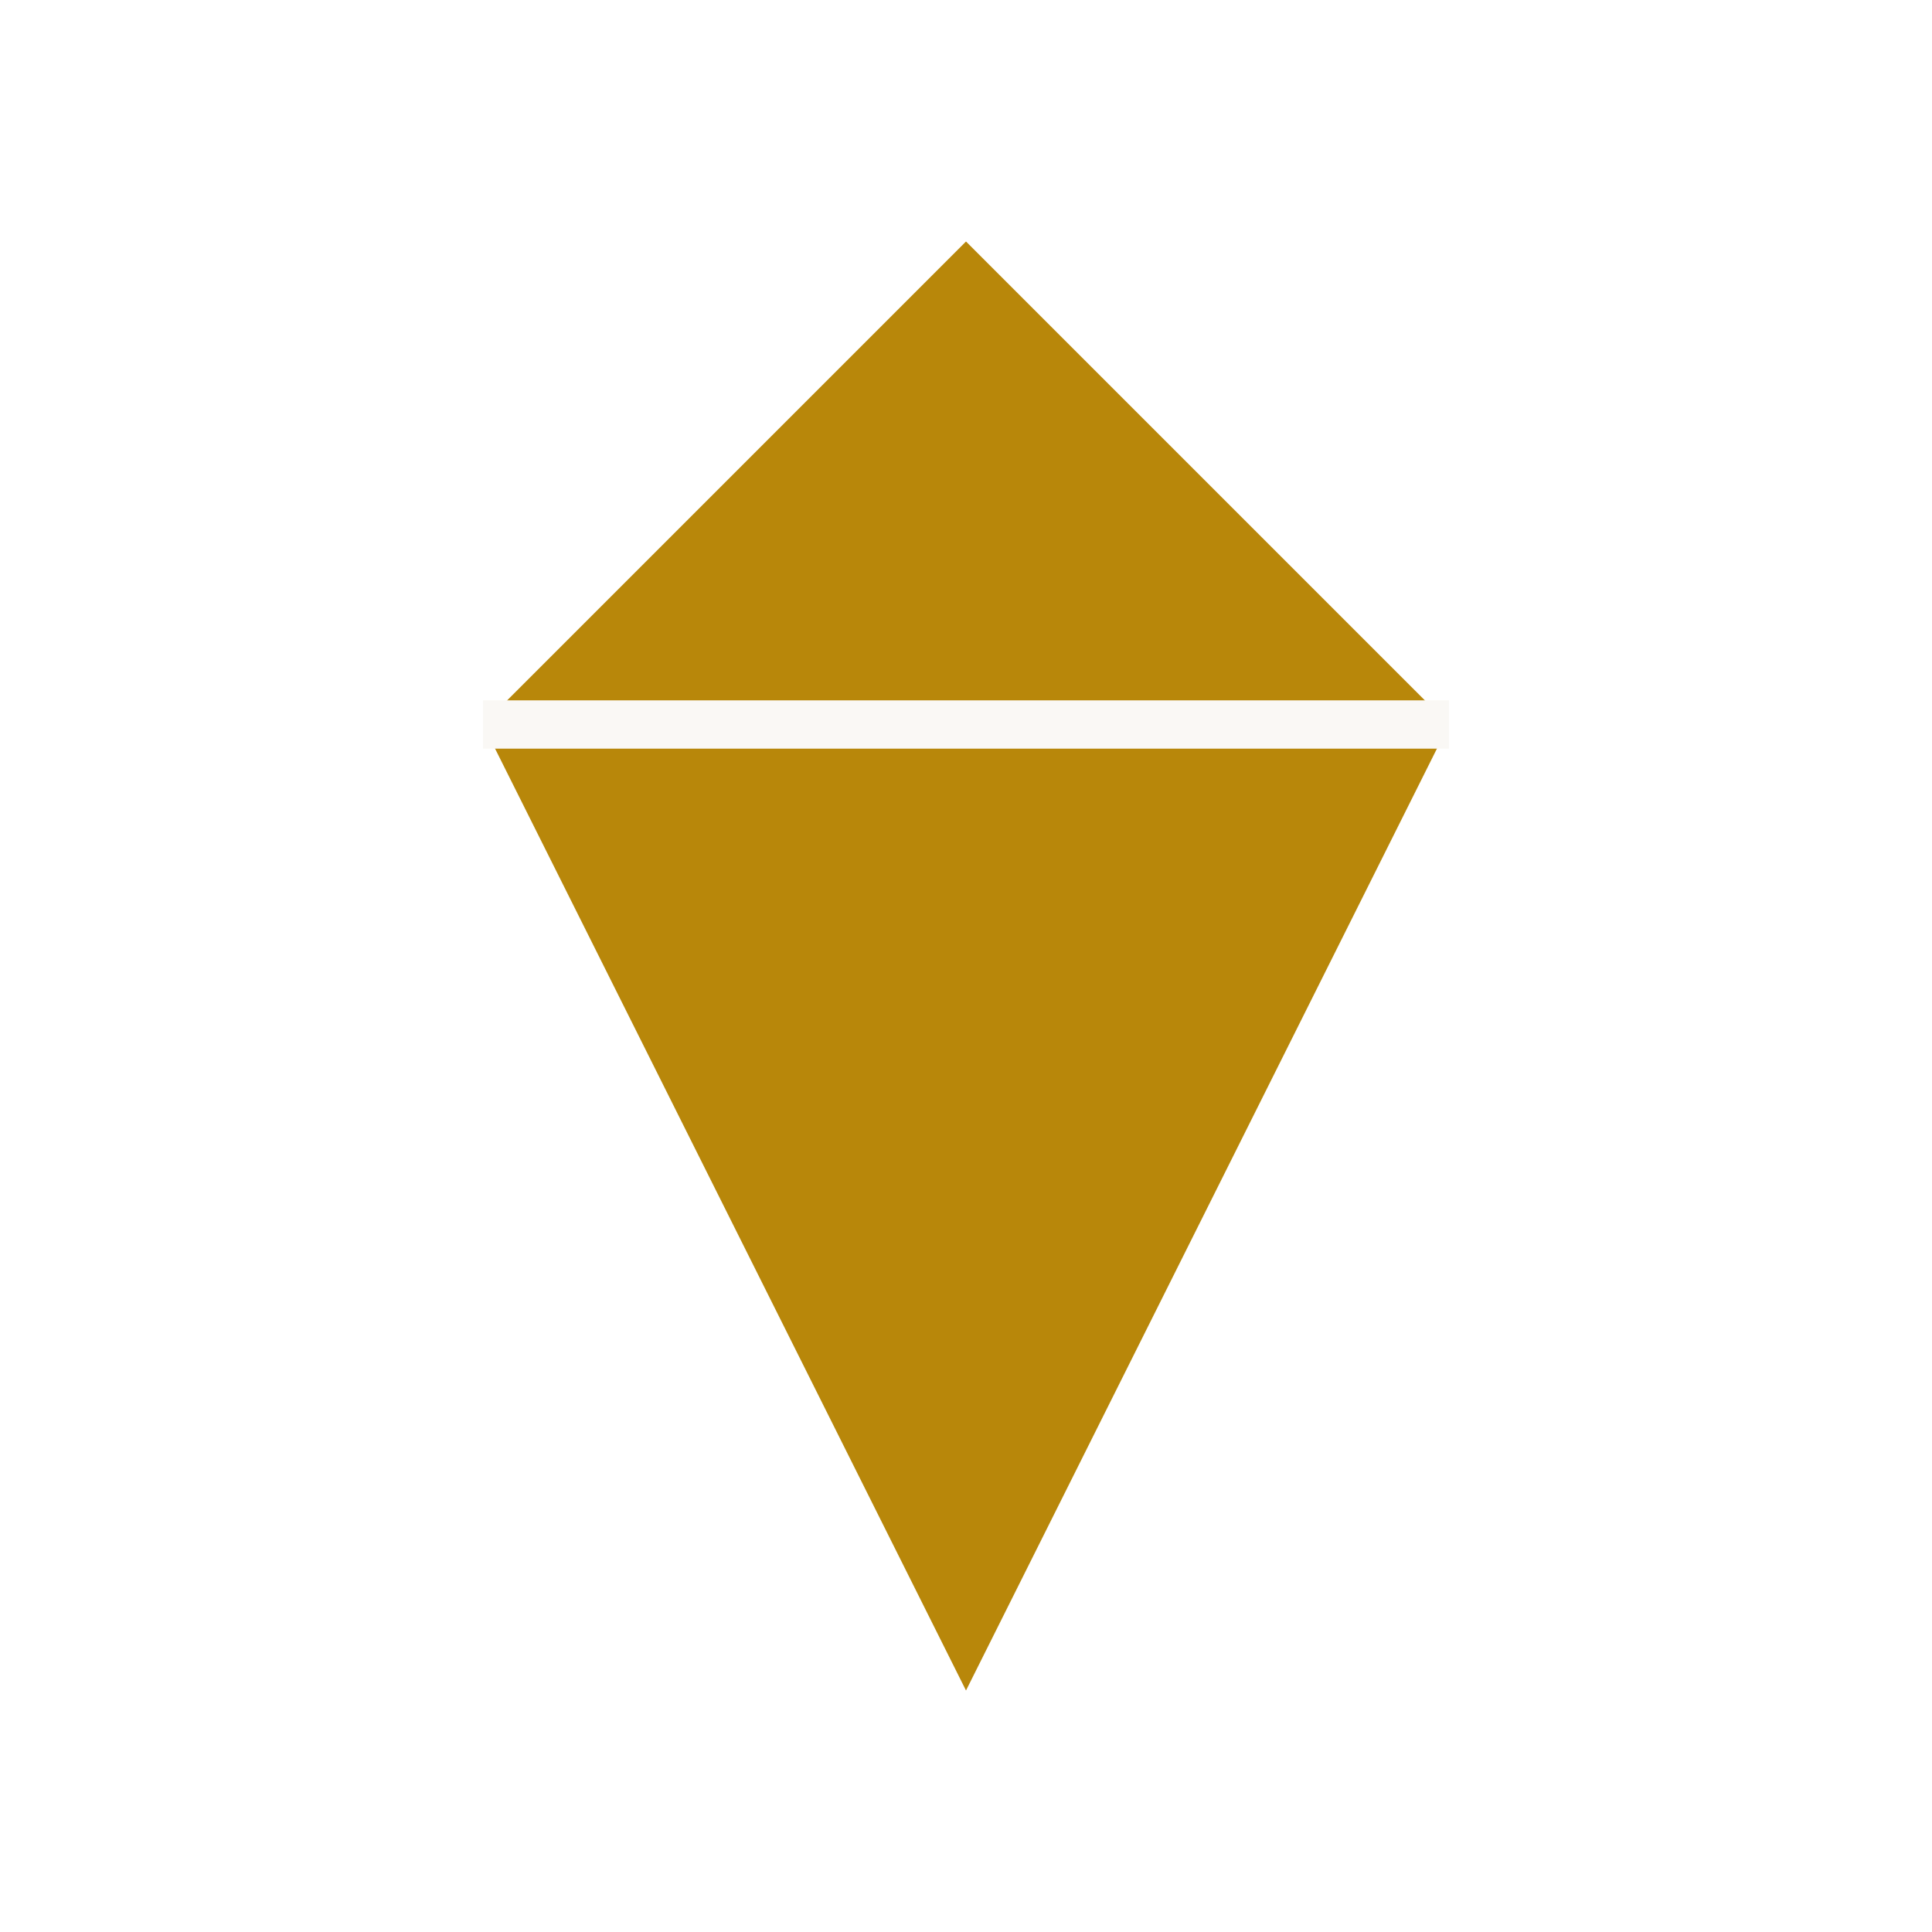
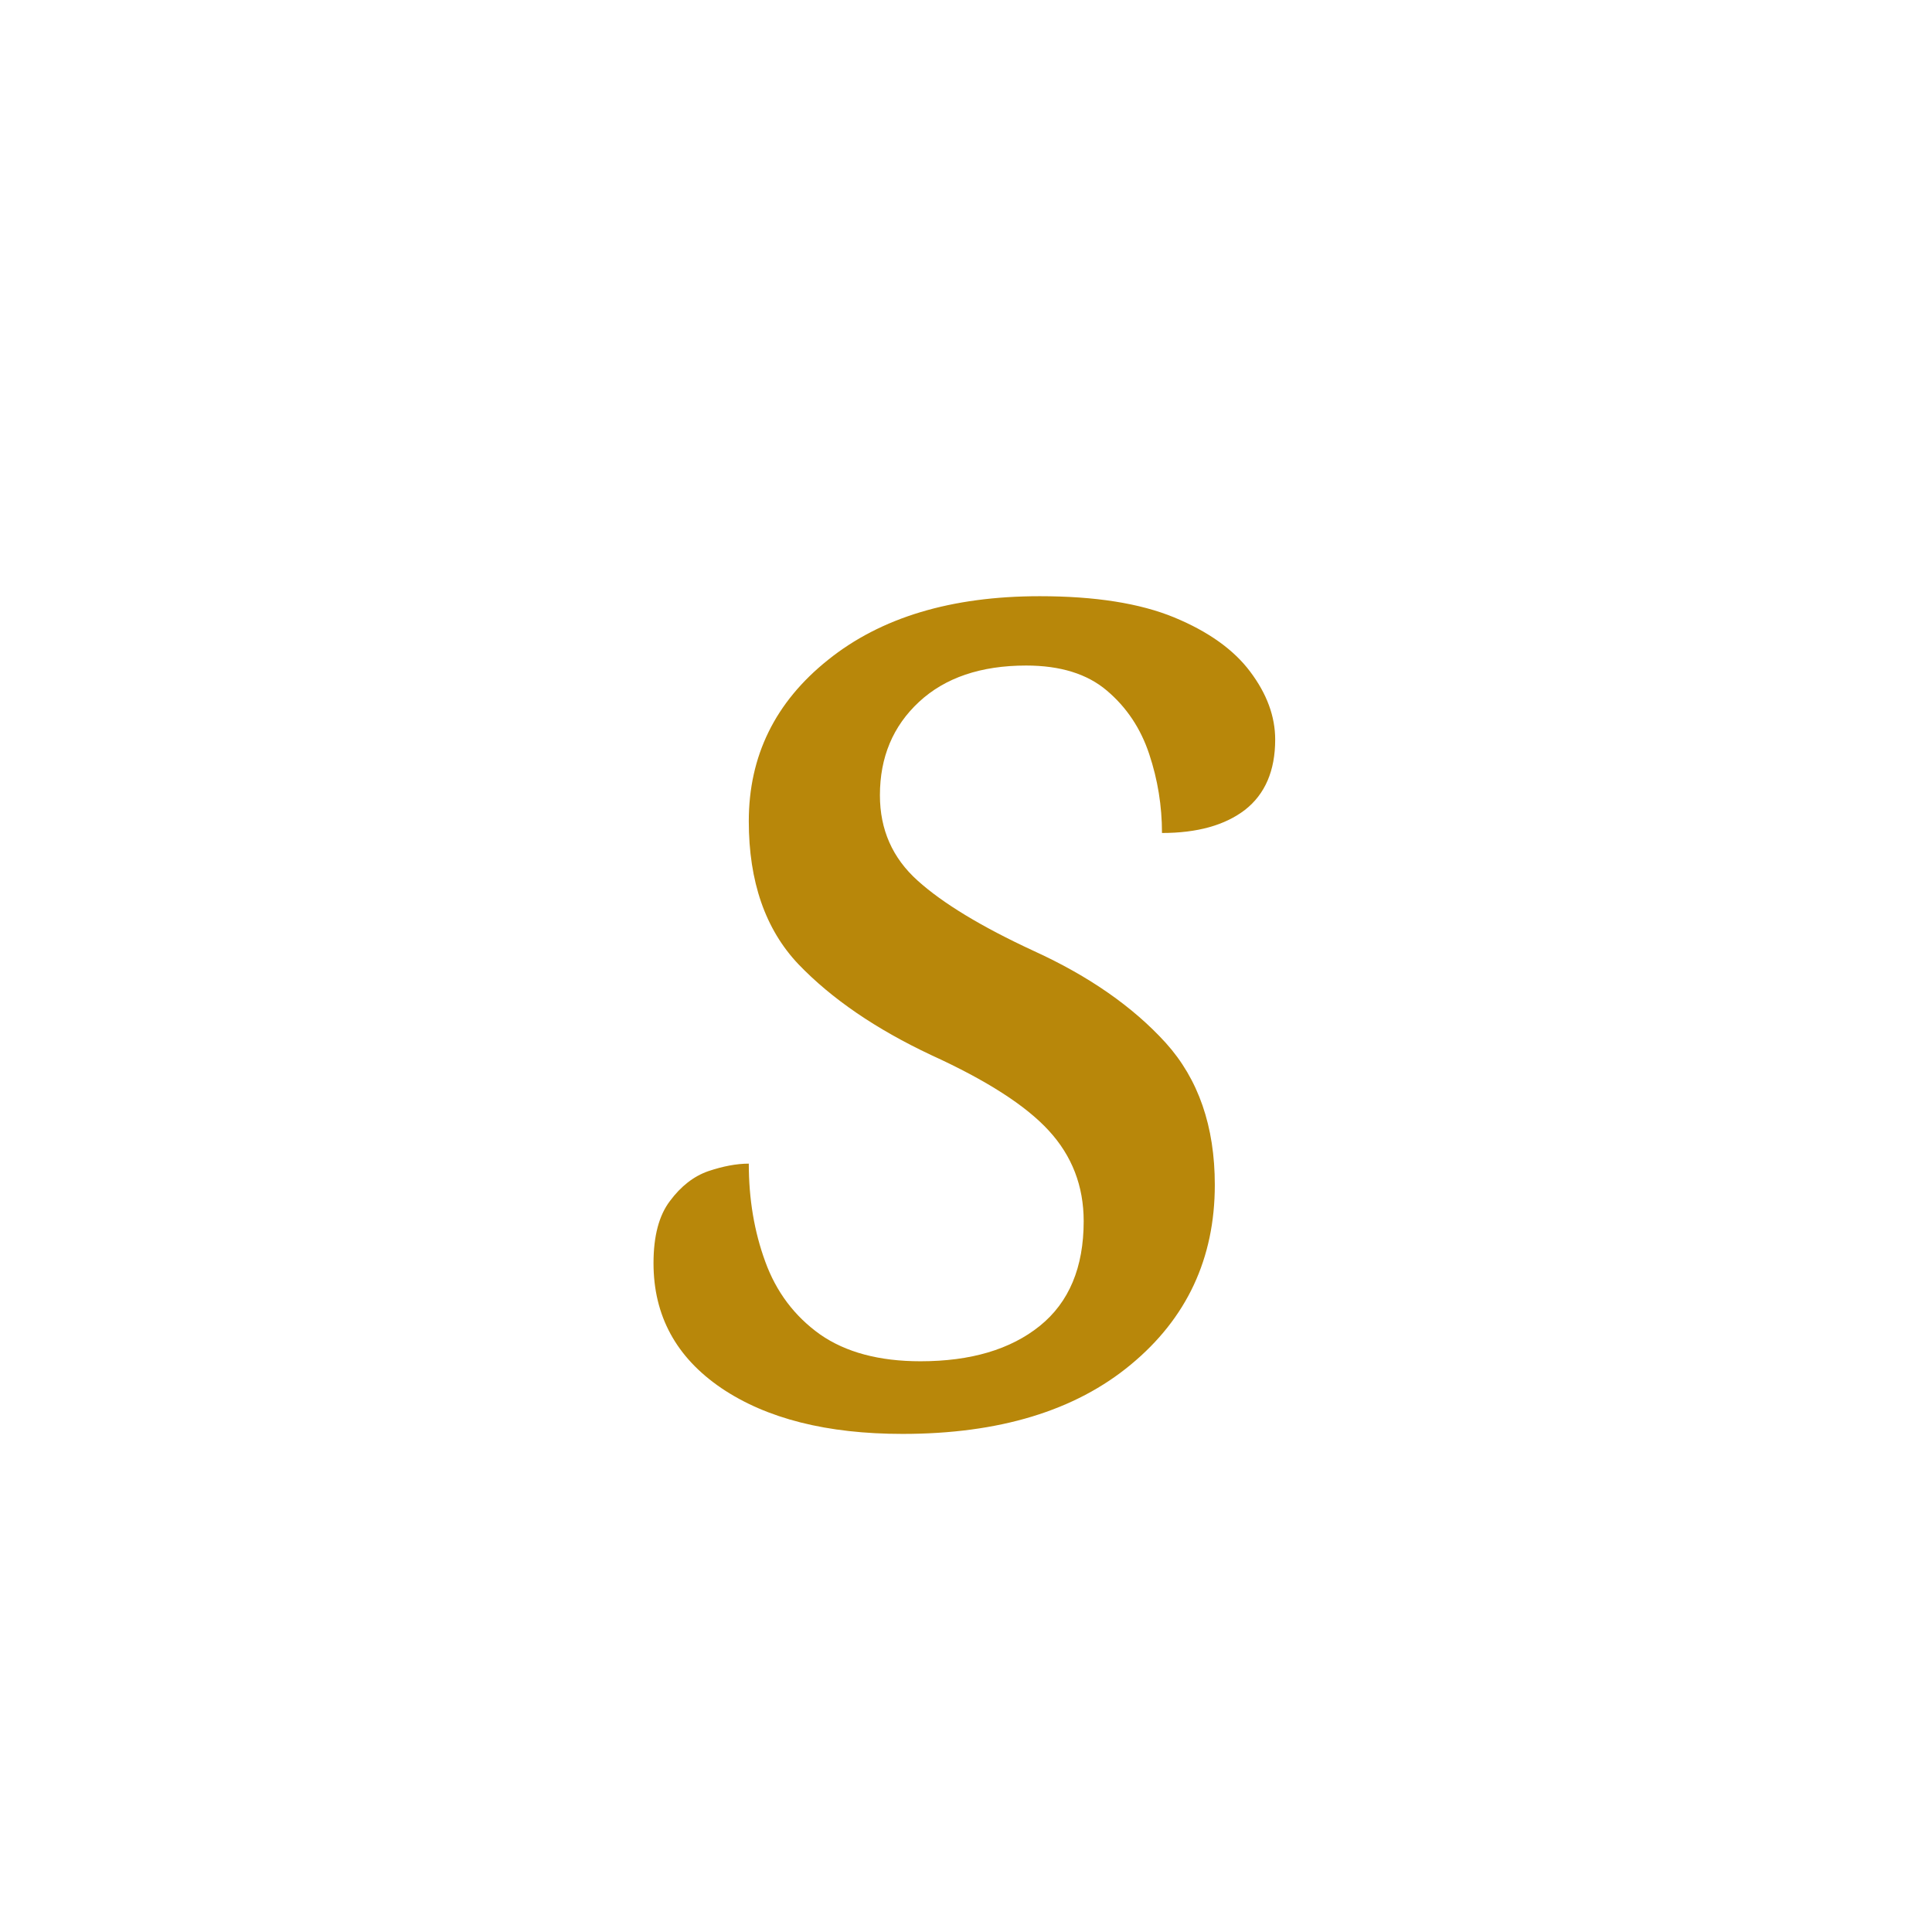
<svg xmlns="http://www.w3.org/2000/svg" viewBox="0 0 64 64">
-   <polygon points="32,8 48,24 32,56 16,24" fill="#b8870a" />
-   <line x1="16" y1="24" x2="48" y2="24" stroke="#faf8f5" stroke-width="1.6" />
+   <text x="32" y="47" font-family="Georgia,serif" font-size="50" font-weight="400" fill="#b8870a" text-anchor="middle" font-style="italic">s</text>
</svg>
